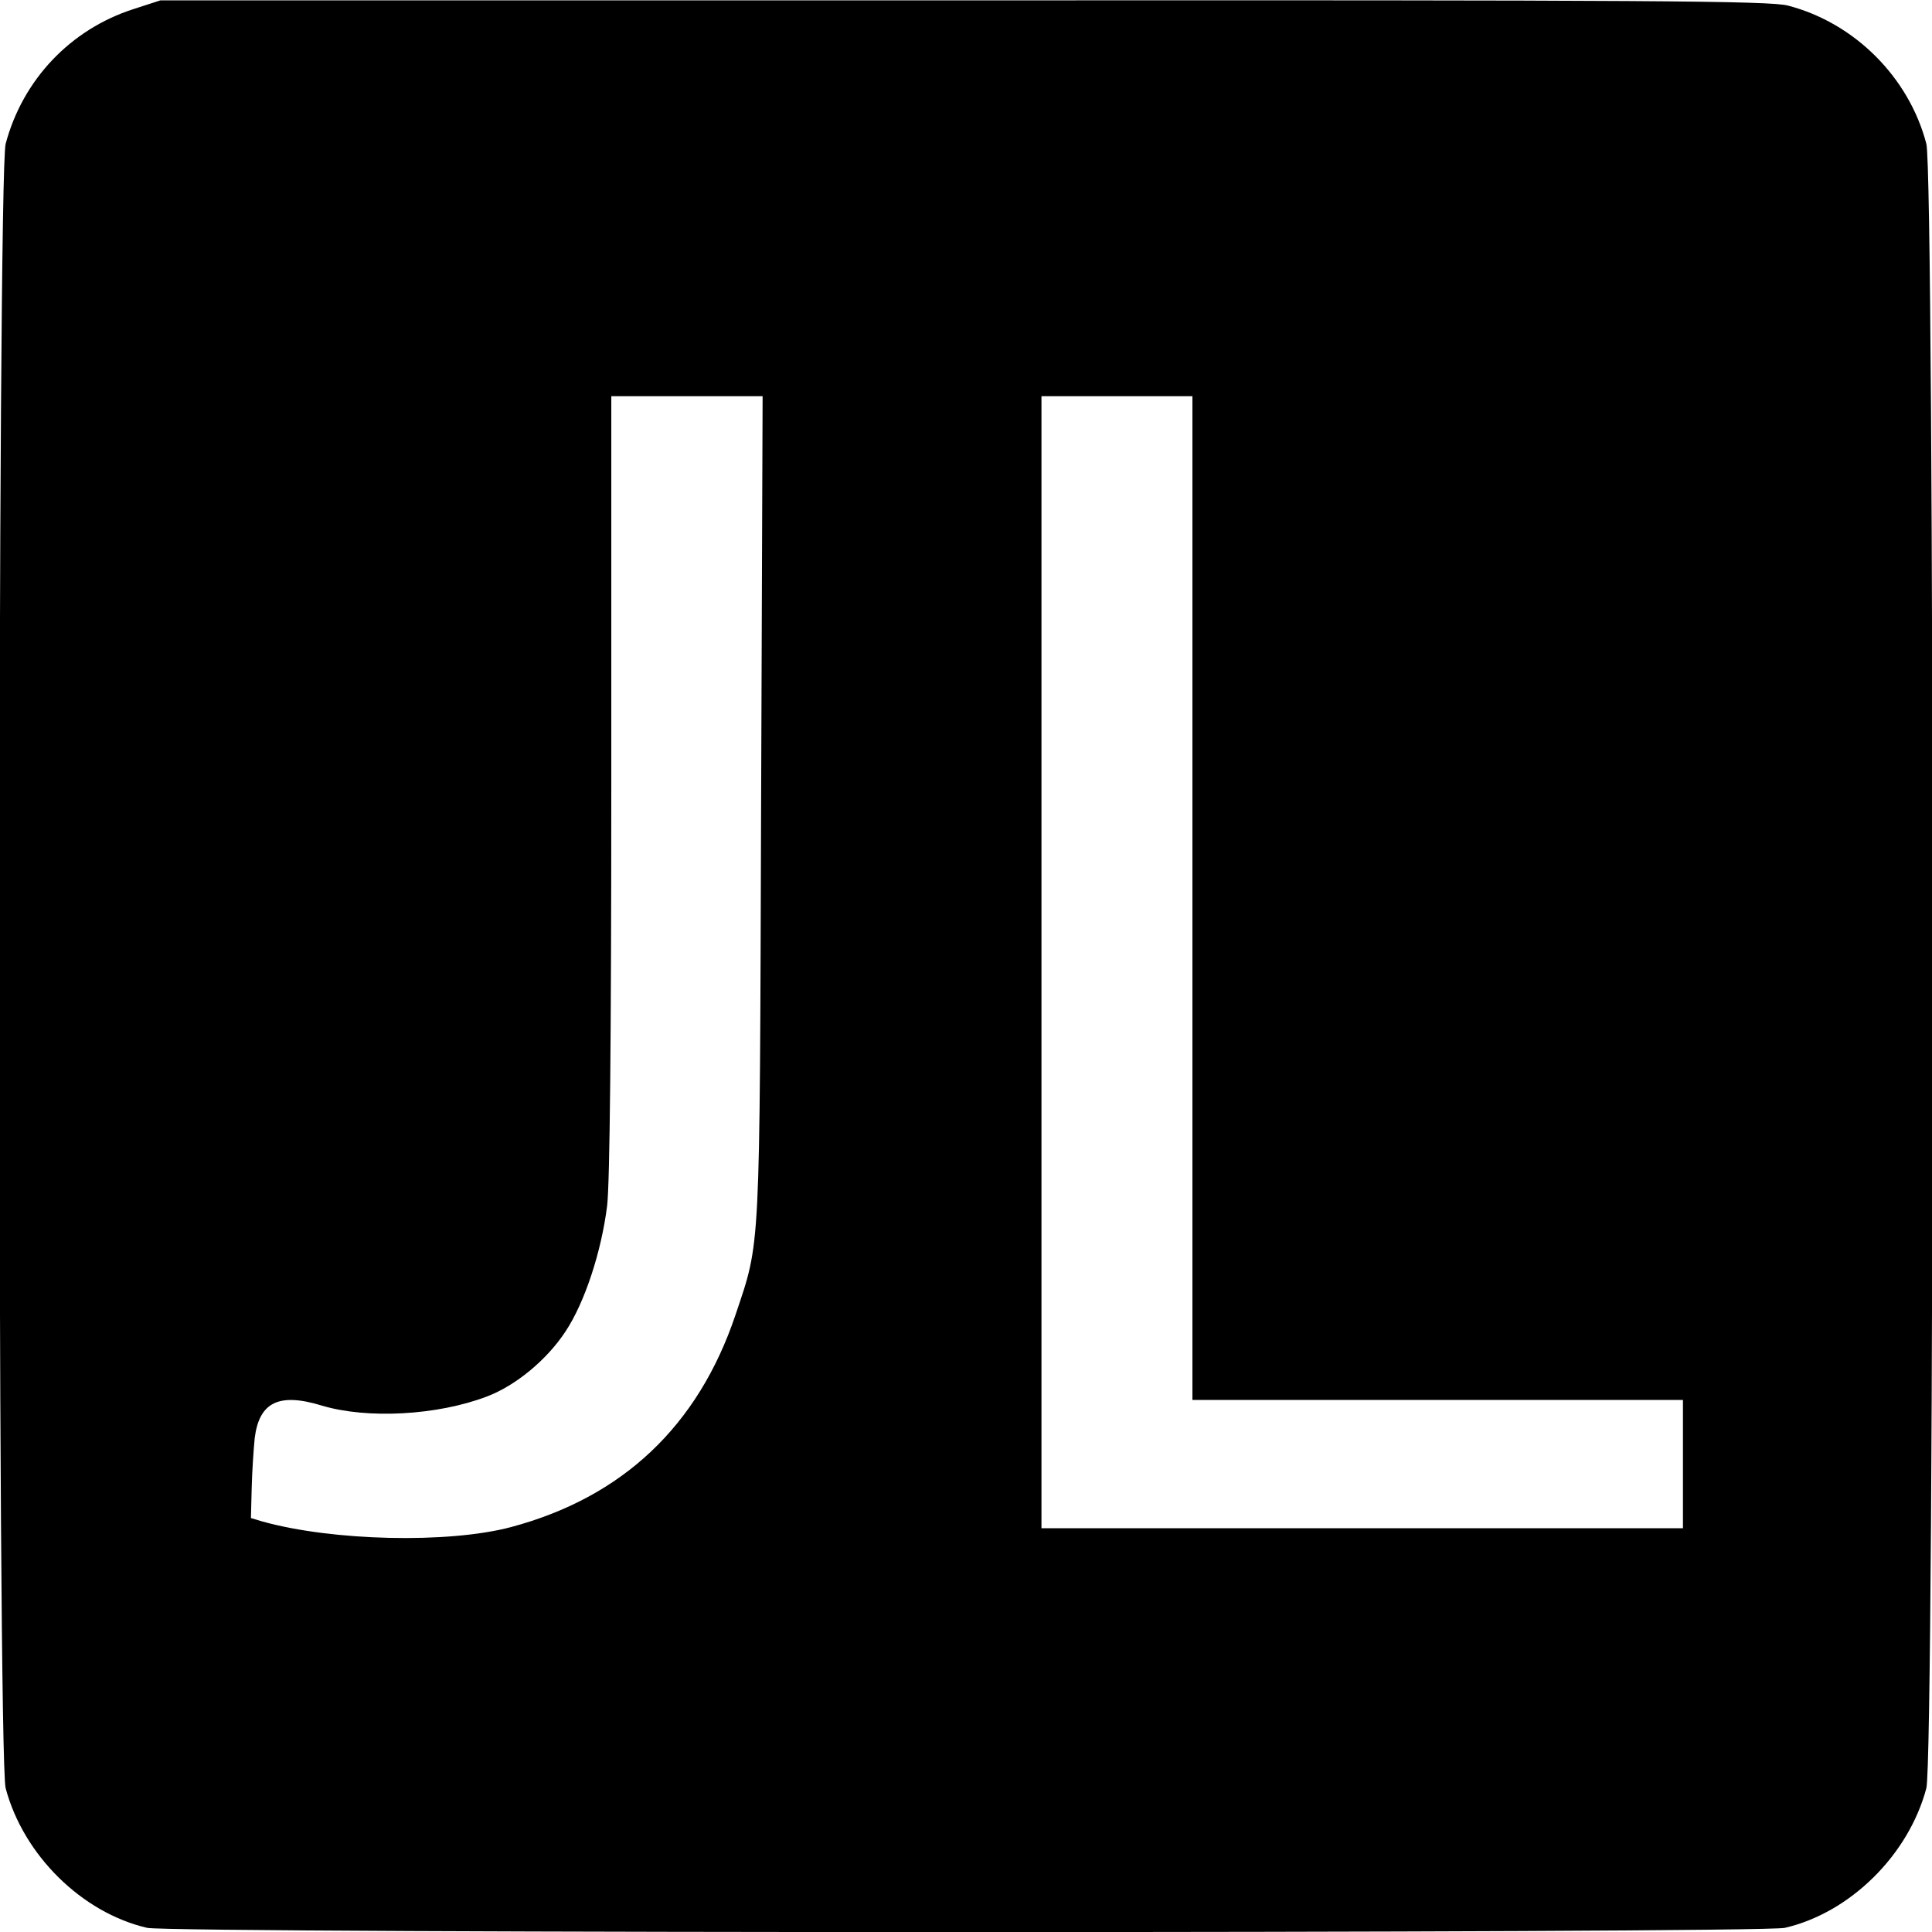
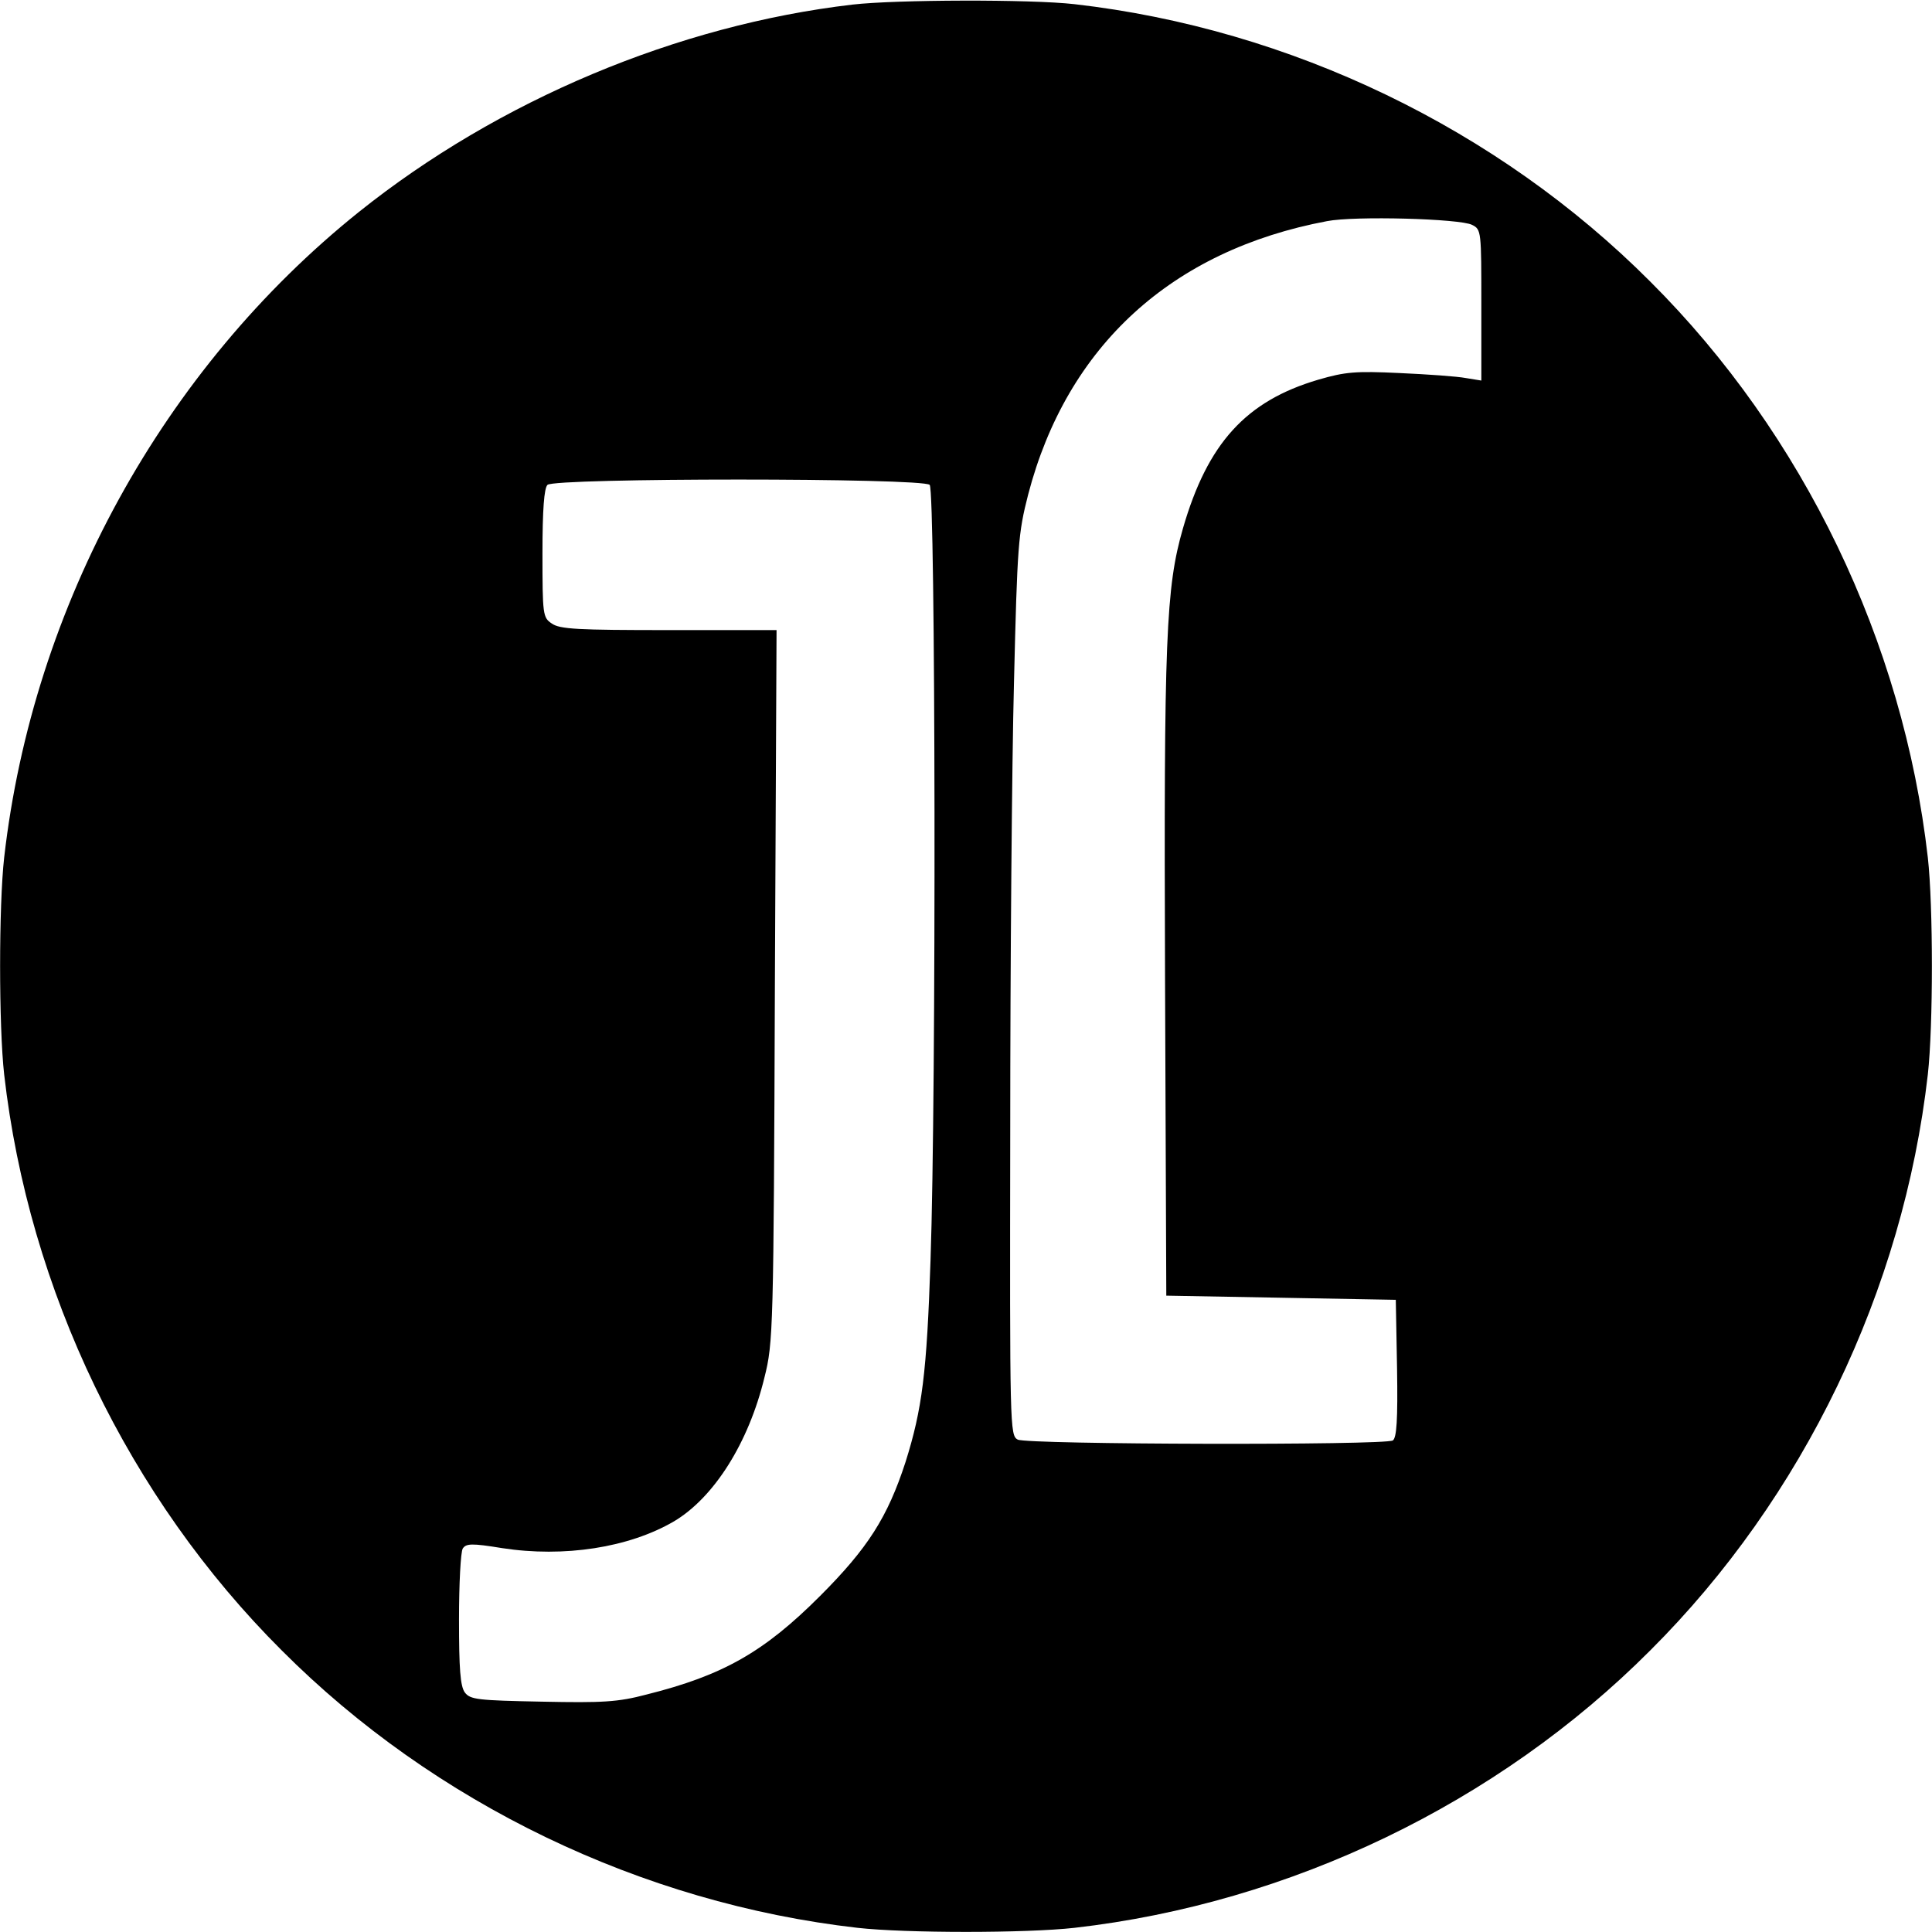
- <svg xmlns="http://www.w3.org/2000/svg" version="1.0" width="512pt" height="512pt" viewBox="0 0 512 512" preserveAspectRatio="xMidYMid meet">
-   <g transform="translate(0,512) scale(0.1,-0.1)" fill="#000000" stroke="none">
-     <path d="M354 5096 c-168 -54 -294 -188 -339 -357 -22 -81 -22 -4277 0 -4358 47 -177 202 -330 375 -370 63 -15 4277 -15 4340 0 173 40 328 193 375 370 22 81 22 4277 0 4358 -46 176 -190 320 -366 366 -46 13 -369 15 -2184 14 l-2130 0 -71 -23z m1663 -2113 c-4 -1200 -1 -1148 -68 -1348 -99 -294 -299 -483 -595 -562 -166 -44 -473 -37 -659 15 l-30 9 2 79 c1 43 5 103 8 133 12 95 64 121 178 86 120 -36 306 -26 437 24 77 29 160 98 209 173 51 77 95 212 110 333 7 60 11 436 11 1118 l0 1027 200 0 201 0 -4 -1087z m1143 -243 l0 -1330 650 0 650 0 0 -170 0 -170 -850 0 -850 0 0 1500 0 1500 200 0 200 0 0 -1330z" />
+ <svg xmlns="http://www.w3.org/2000/svg" version="1.0" width="463pt" height="463pt" viewBox="0 0 463 463" preserveAspectRatio="xMidYMid meet">
+   <g transform="translate(0,463) scale(0.1,-0.1)" fill="#000000" stroke="none">
+     <path d="M2043 4619 c-419 -49 -848 -229 -1183 -497 -469 -376 -781 -943 -850 -1547 -13 -116 -13 -404 0 -520 59 -517 298 -1014 665 -1380 366 -367 863 -606 1380 -665 116 -13 404 -13 520 0 517 59 1014 298 1380 665 367 366 606 863 665 1380 13 116 13 404 0 520 -59 517 -298 1014 -665 1380 -366 367 -863 606 -1380 665 -105 12 -428 11 -532 -1z m1485 -528 c22 -11 22 -15 22 -192 l0 -181 -37 6 c-21 4 -92 9 -159 12 -105 5 -130 3 -195 -16 -173 -51 -265 -152 -324 -356 -41 -142 -46 -263 -43 -1079 l3 -760 275 -5 275 -5 3 -164 c2 -125 -1 -166 -10 -173 -20 -12 -875 -10 -899 2 -19 10 -19 29 -18 738 0 400 4 885 9 1077 8 330 10 356 34 450 93 356 344 585 716 655 66 13 320 6 348 -9z m-1300 -623 c14 -14 16 -1454 2 -1858 -9 -271 -20 -357 -60 -484 -43 -132 -90 -206 -205 -321 -134 -134 -232 -190 -416 -236 -68 -18 -105 -20 -250 -17 -155 3 -172 5 -185 22 -11 15 -14 57 -14 175 0 86 4 162 9 170 8 12 21 13 94 1 149 -23 304 1 412 64 96 57 179 188 217 345 21 83 22 113 25 939 l4 852 -258 0 c-218 0 -262 2 -281 16 -21 14 -22 21 -22 168 0 105 4 156 12 164 17 17 899 17 916 0z" />
  </g>
</svg>
